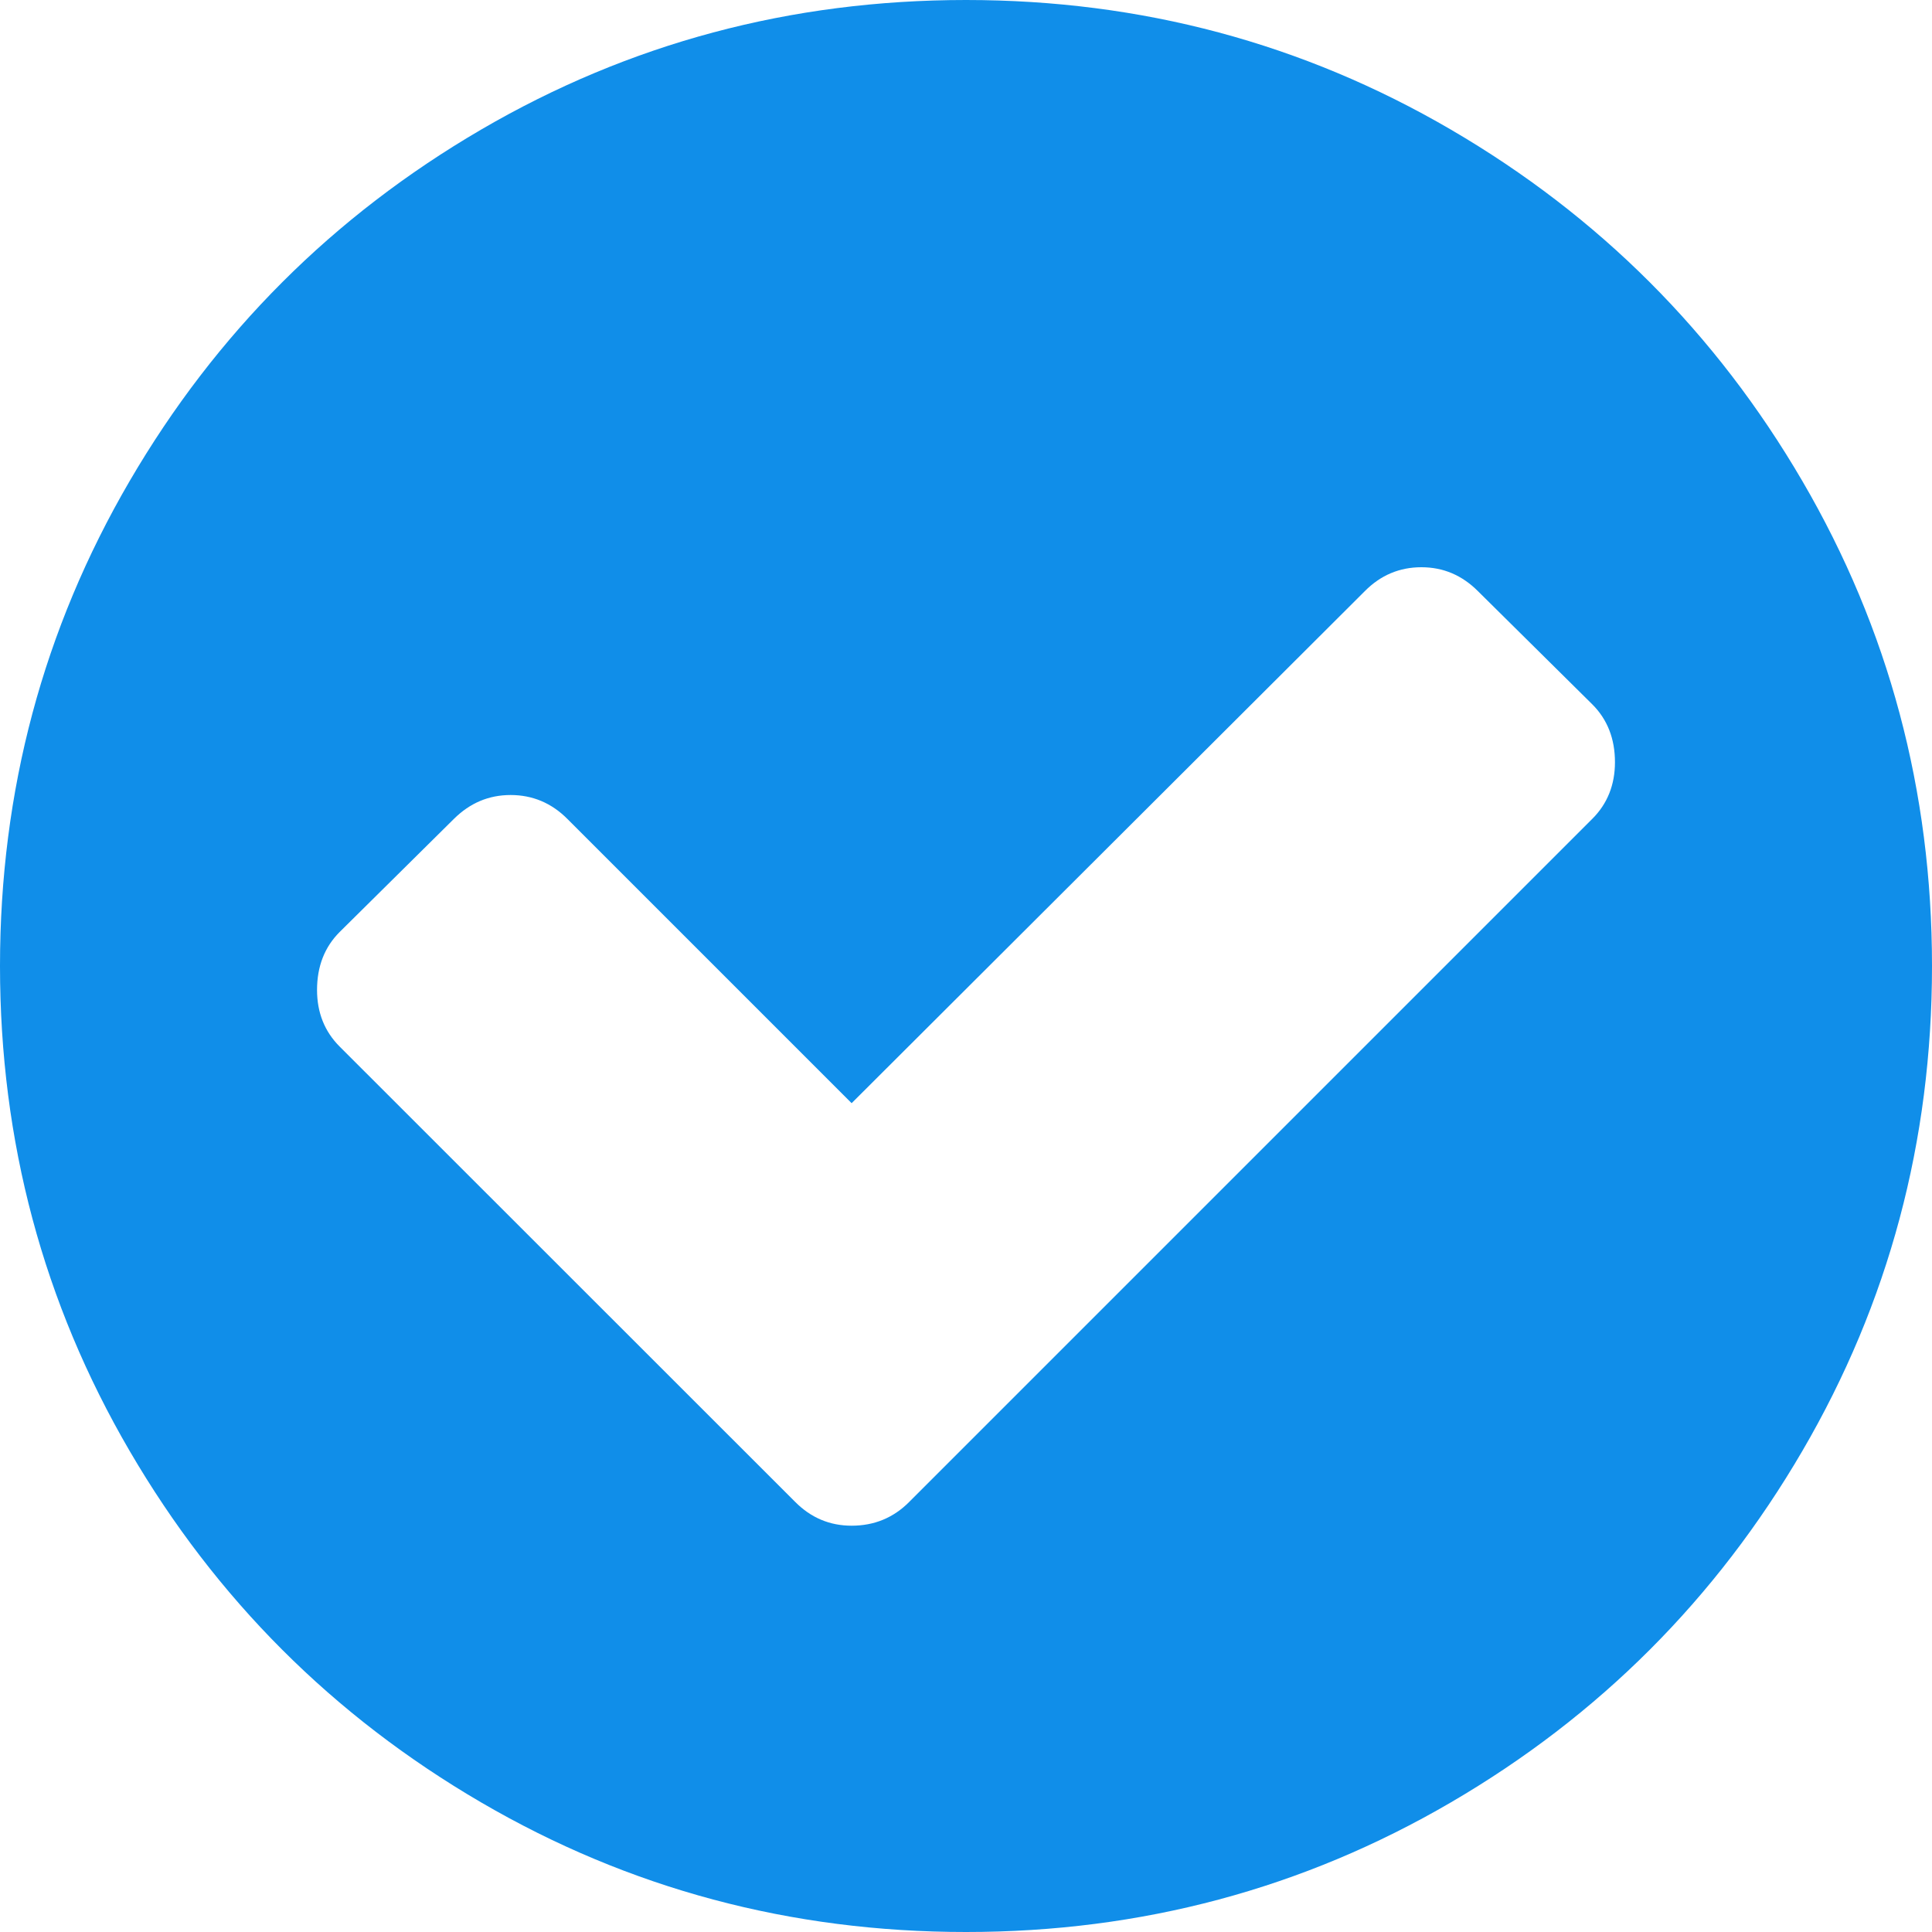
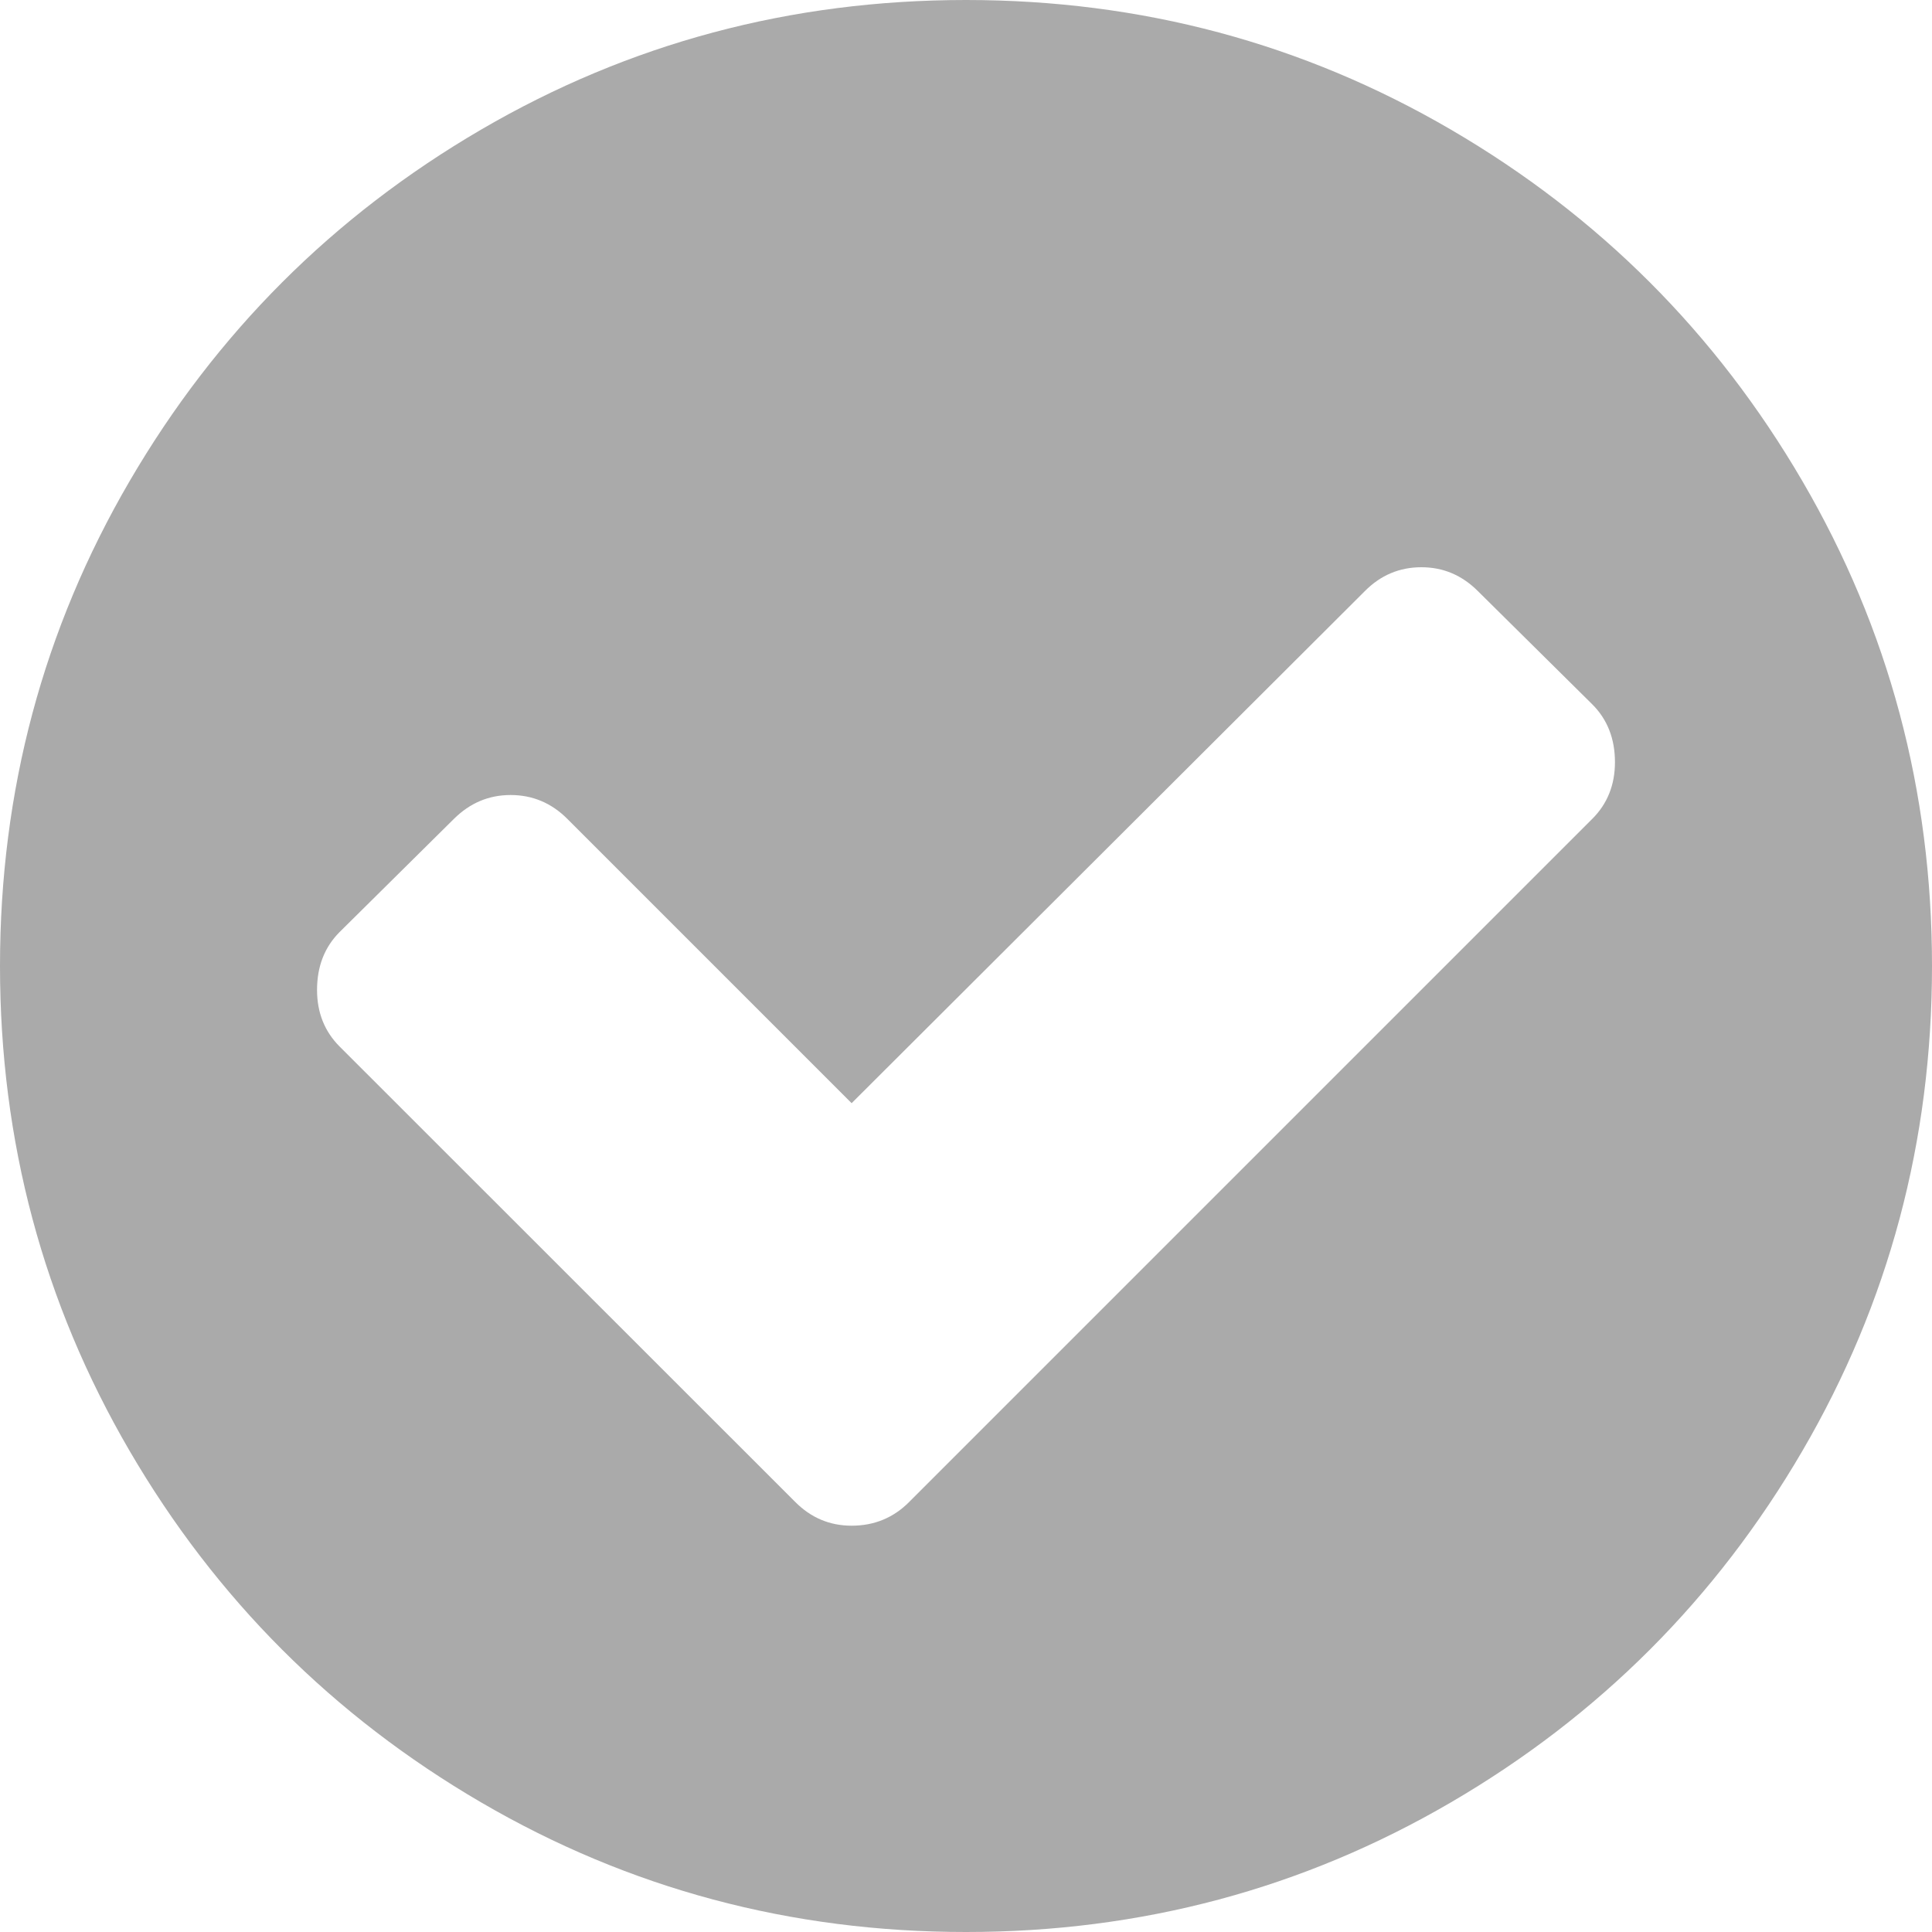
<svg xmlns="http://www.w3.org/2000/svg" version="1.1" width="10px" height="10px">
-   <g transform="matrix(1 0 0 1 -79 -82 )">
-     <path d="M 8.242 4.238  C 8.32 4.16  8.359 4.062  8.359 3.945  C 8.359 3.824  8.32 3.724  8.242 3.646  L 7.65 3.06  C 7.567 2.977  7.47 2.936  7.357 2.936  C 7.244 2.936  7.146 2.977  7.064 3.06  L 4.408 5.71  L 2.936 4.238  C 2.854 4.156  2.756 4.115  2.643 4.115  C 2.53 4.115  2.433 4.156  2.35 4.238  L 1.758 4.824  C 1.68 4.902  1.641 5.002  1.641 5.124  C 1.641 5.241  1.68 5.339  1.758 5.417  L 4.115 7.773  C 4.197 7.856  4.295 7.897  4.408 7.897  C 4.525 7.897  4.625 7.856  4.707 7.773  L 8.242 4.238  Z M 9.329 2.49  C 9.776 3.256  10 4.093  10 5  C 10 5.907  9.776 6.744  9.329 7.51  C 8.882 8.276  8.276 8.882  7.51 9.329  C 6.744 9.776  5.907 10  5 10  C 4.093 10  3.256 9.776  2.49 9.329  C 1.724 8.882  1.118 8.276  0.671 7.51  C 0.224 6.744  0 5.907  0 5  C 0 4.093  0.224 3.256  0.671 2.49  C 1.118 1.724  1.724 1.118  2.49 0.671  C 3.256 0.224  4.093 0  5 0  C 5.907 0  6.744 0.224  7.51 0.671  C 8.276 1.118  8.882 1.724  9.329 2.49  Z " fill-rule="nonzero" fill="#108ee9" stroke="none" transform="matrix(1 0 0 1 79 82 )" />
+   <g transform="matrix(1 0 0 1 -212 -81 )">
+     <path d="M 8.242 4.238  C 8.32 4.16  8.359 4.062  8.359 3.945  C 8.359 3.824  8.32 3.724  8.242 3.646  L 7.65 3.06  C 7.567 2.977  7.47 2.936  7.357 2.936  C 7.244 2.936  7.146 2.977  7.064 3.06  L 4.408 5.71  L 2.936 4.238  C 2.854 4.156  2.756 4.115  2.643 4.115  C 2.53 4.115  2.433 4.156  2.35 4.238  L 1.758 4.824  C 1.68 4.902  1.641 5.002  1.641 5.124  C 1.641 5.241  1.68 5.339  1.758 5.417  L 4.115 7.773  C 4.197 7.856  4.295 7.897  4.408 7.897  C 4.525 7.897  4.625 7.856  4.707 7.773  L 8.242 4.238  Z M 9.329 2.49  C 9.776 3.256  10 4.093  10 5  C 10 5.907  9.776 6.744  9.329 7.51  C 8.882 8.276  8.276 8.882  7.51 9.329  C 6.744 9.776  5.907 10  5 10  C 4.093 10  3.256 9.776  2.49 9.329  C 1.724 8.882  1.118 8.276  0.671 7.51  C 0.224 6.744  0 5.907  0 5  C 0 4.093  0.224 3.256  0.671 2.49  C 1.118 1.724  1.724 1.118  2.49 0.671  C 3.256 0.224  4.093 0  5 0  C 5.907 0  6.744 0.224  7.51 0.671  C 8.276 1.118  8.882 1.724  9.329 2.49  Z " fill-rule="nonzero" fill="#aaaaaa" stroke="none" transform="matrix(1 0 0 1 212 81 )" />
  </g>
</svg>
